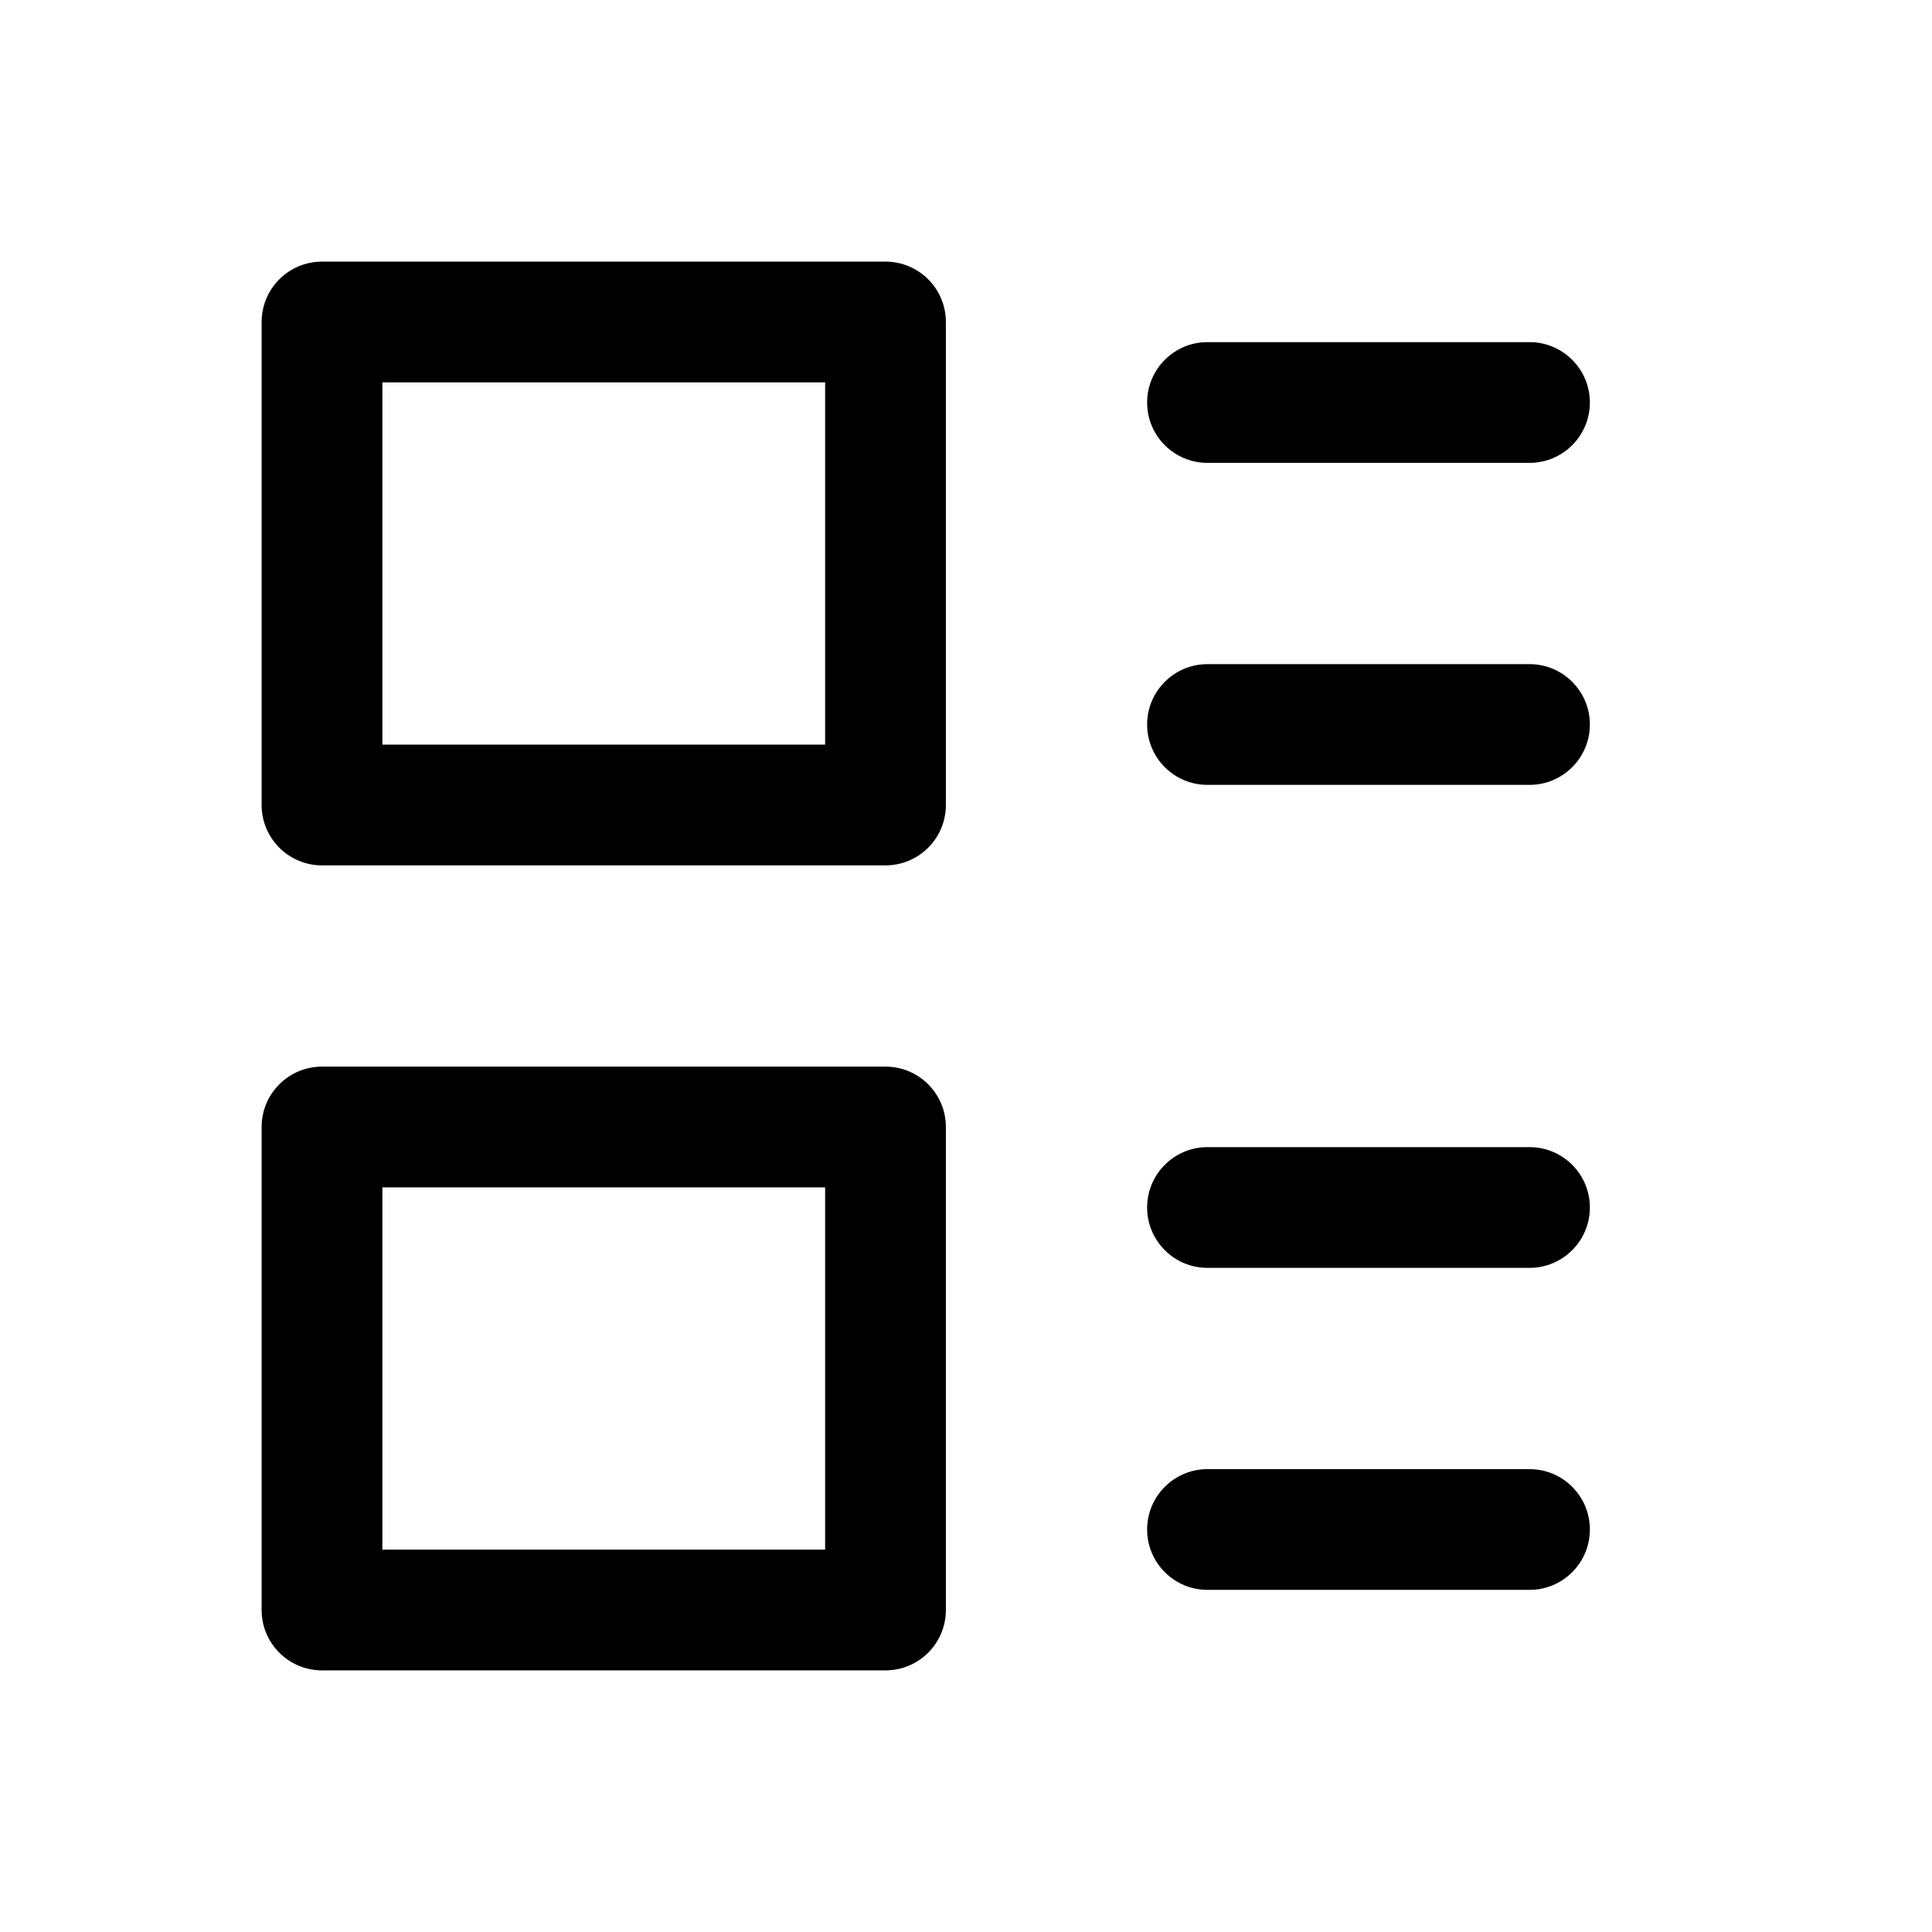
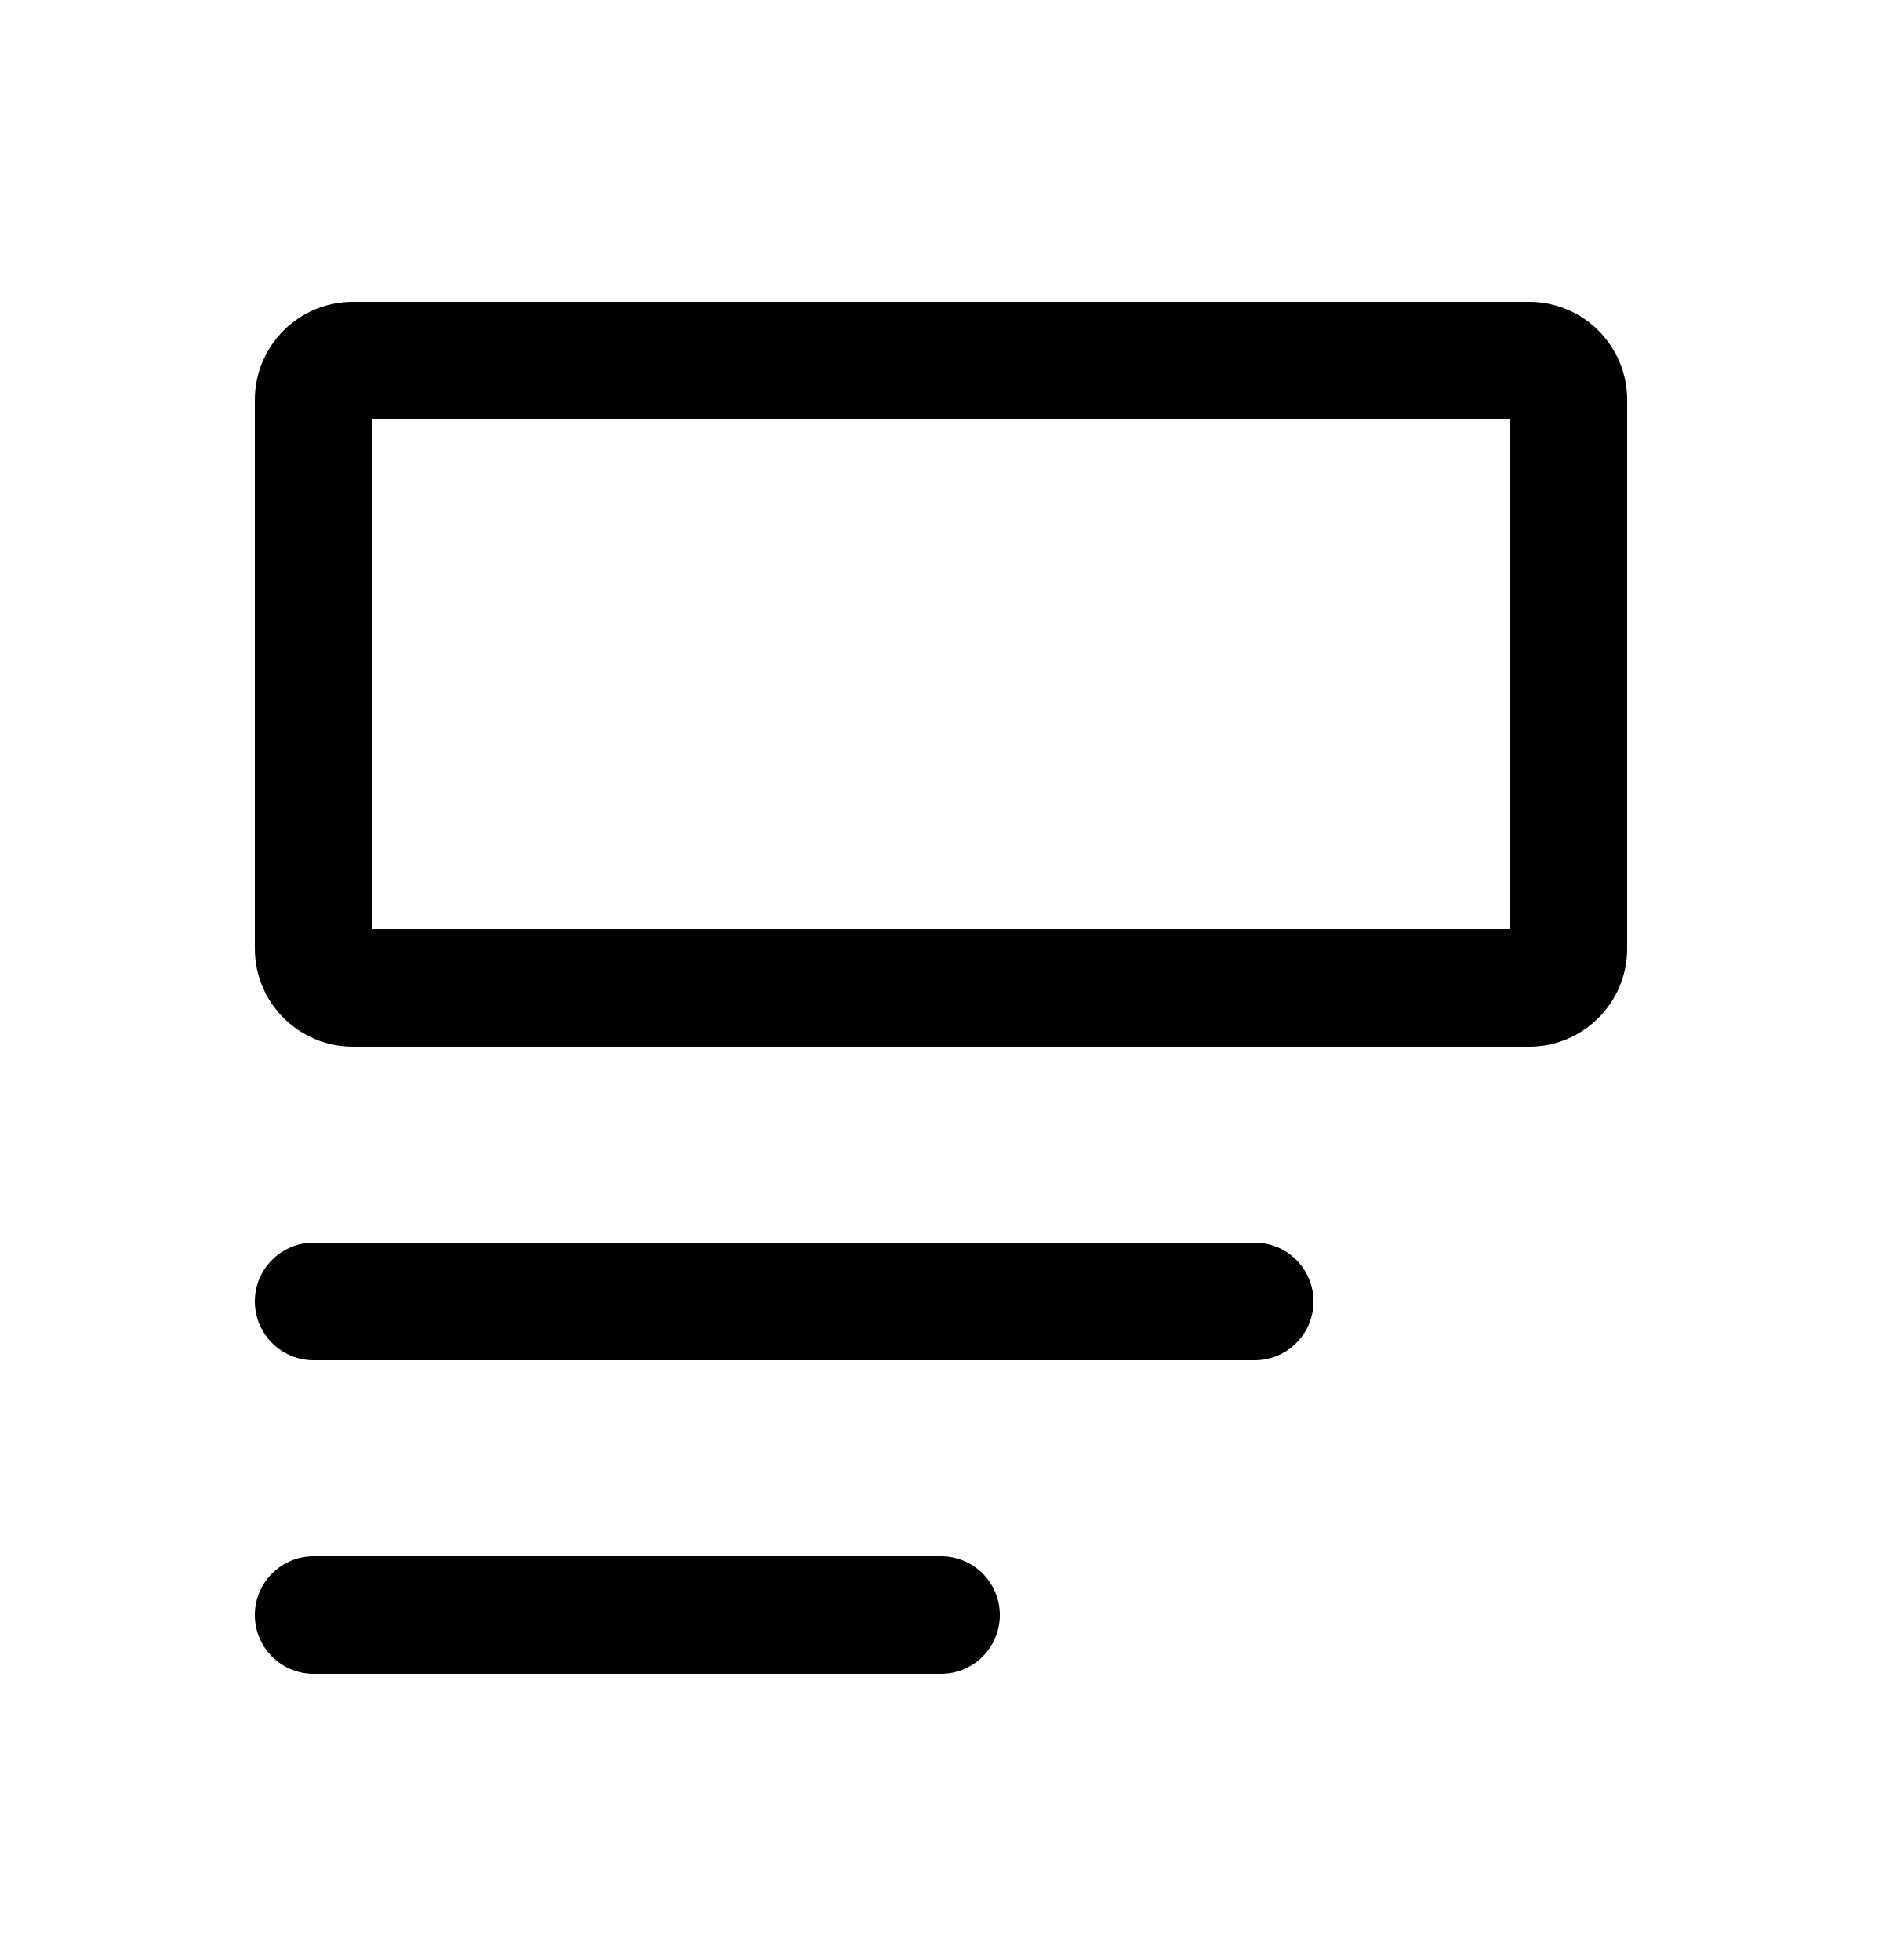
- <svg xmlns="http://www.w3.org/2000/svg" viewBox="0 0 24 24">
-   <path fill-rule="evenodd" d="M4 3.25a.75.75 0 0 0-.75.75v6c0 .414.336.75.75.75h7a.75.75 0 0 0 .75-.75V4a.75.75 0 0 0-.75-.75zm.75 6v-4.5h5.5v4.5z" clip-rule="evenodd" />
-   <path d="M14.25 5a.75.75 0 0 1 .75-.75h4a.75.75 0 0 1 0 1.5h-4a.75.75 0 0 1-.75-.75M15 8.25a.75.75 0 0 0 0 1.5h4a.75.75 0 0 0 0-1.5z" />
-   <path fill-rule="evenodd" d="M3.25 14a.75.75 0 0 1 .75-.75h7a.75.75 0 0 1 .75.75v6a.75.75 0 0 1-.75.75H4a.75.75 0 0 1-.75-.75zm1.5.75v4.5h5.5v-4.5z" clip-rule="evenodd" />
-   <path d="M15 14.25a.75.75 0 0 0 0 1.5h4a.75.75 0 0 0 0-1.5zm0 4a.75.75 0 0 0 0 1.5h4a.75.75 0 0 0 0-1.5z" />
+ <svg xmlns="http://www.w3.org/2000/svg" viewBox="0 0 24 25">
+   <path d="M12 19.85a.75.75 0 1 1 0 1.5H4a.75.75 0 0 1 0-1.5h8Zm4-4a.75.75 0 1 1 0 1.5H4a.75.75 0 0 1 0-1.5h12Zm-11.25-4h14.5v-6.5H4.75v6.5Zm16 .25c0 .69-.56 1.25-1.25 1.25h-15c-.69 0-1.25-.56-1.25-1.25v-7c0-.69.56-1.25 1.25-1.25h15c.69 0 1.25.56 1.25 1.25v7Z" />
</svg>
